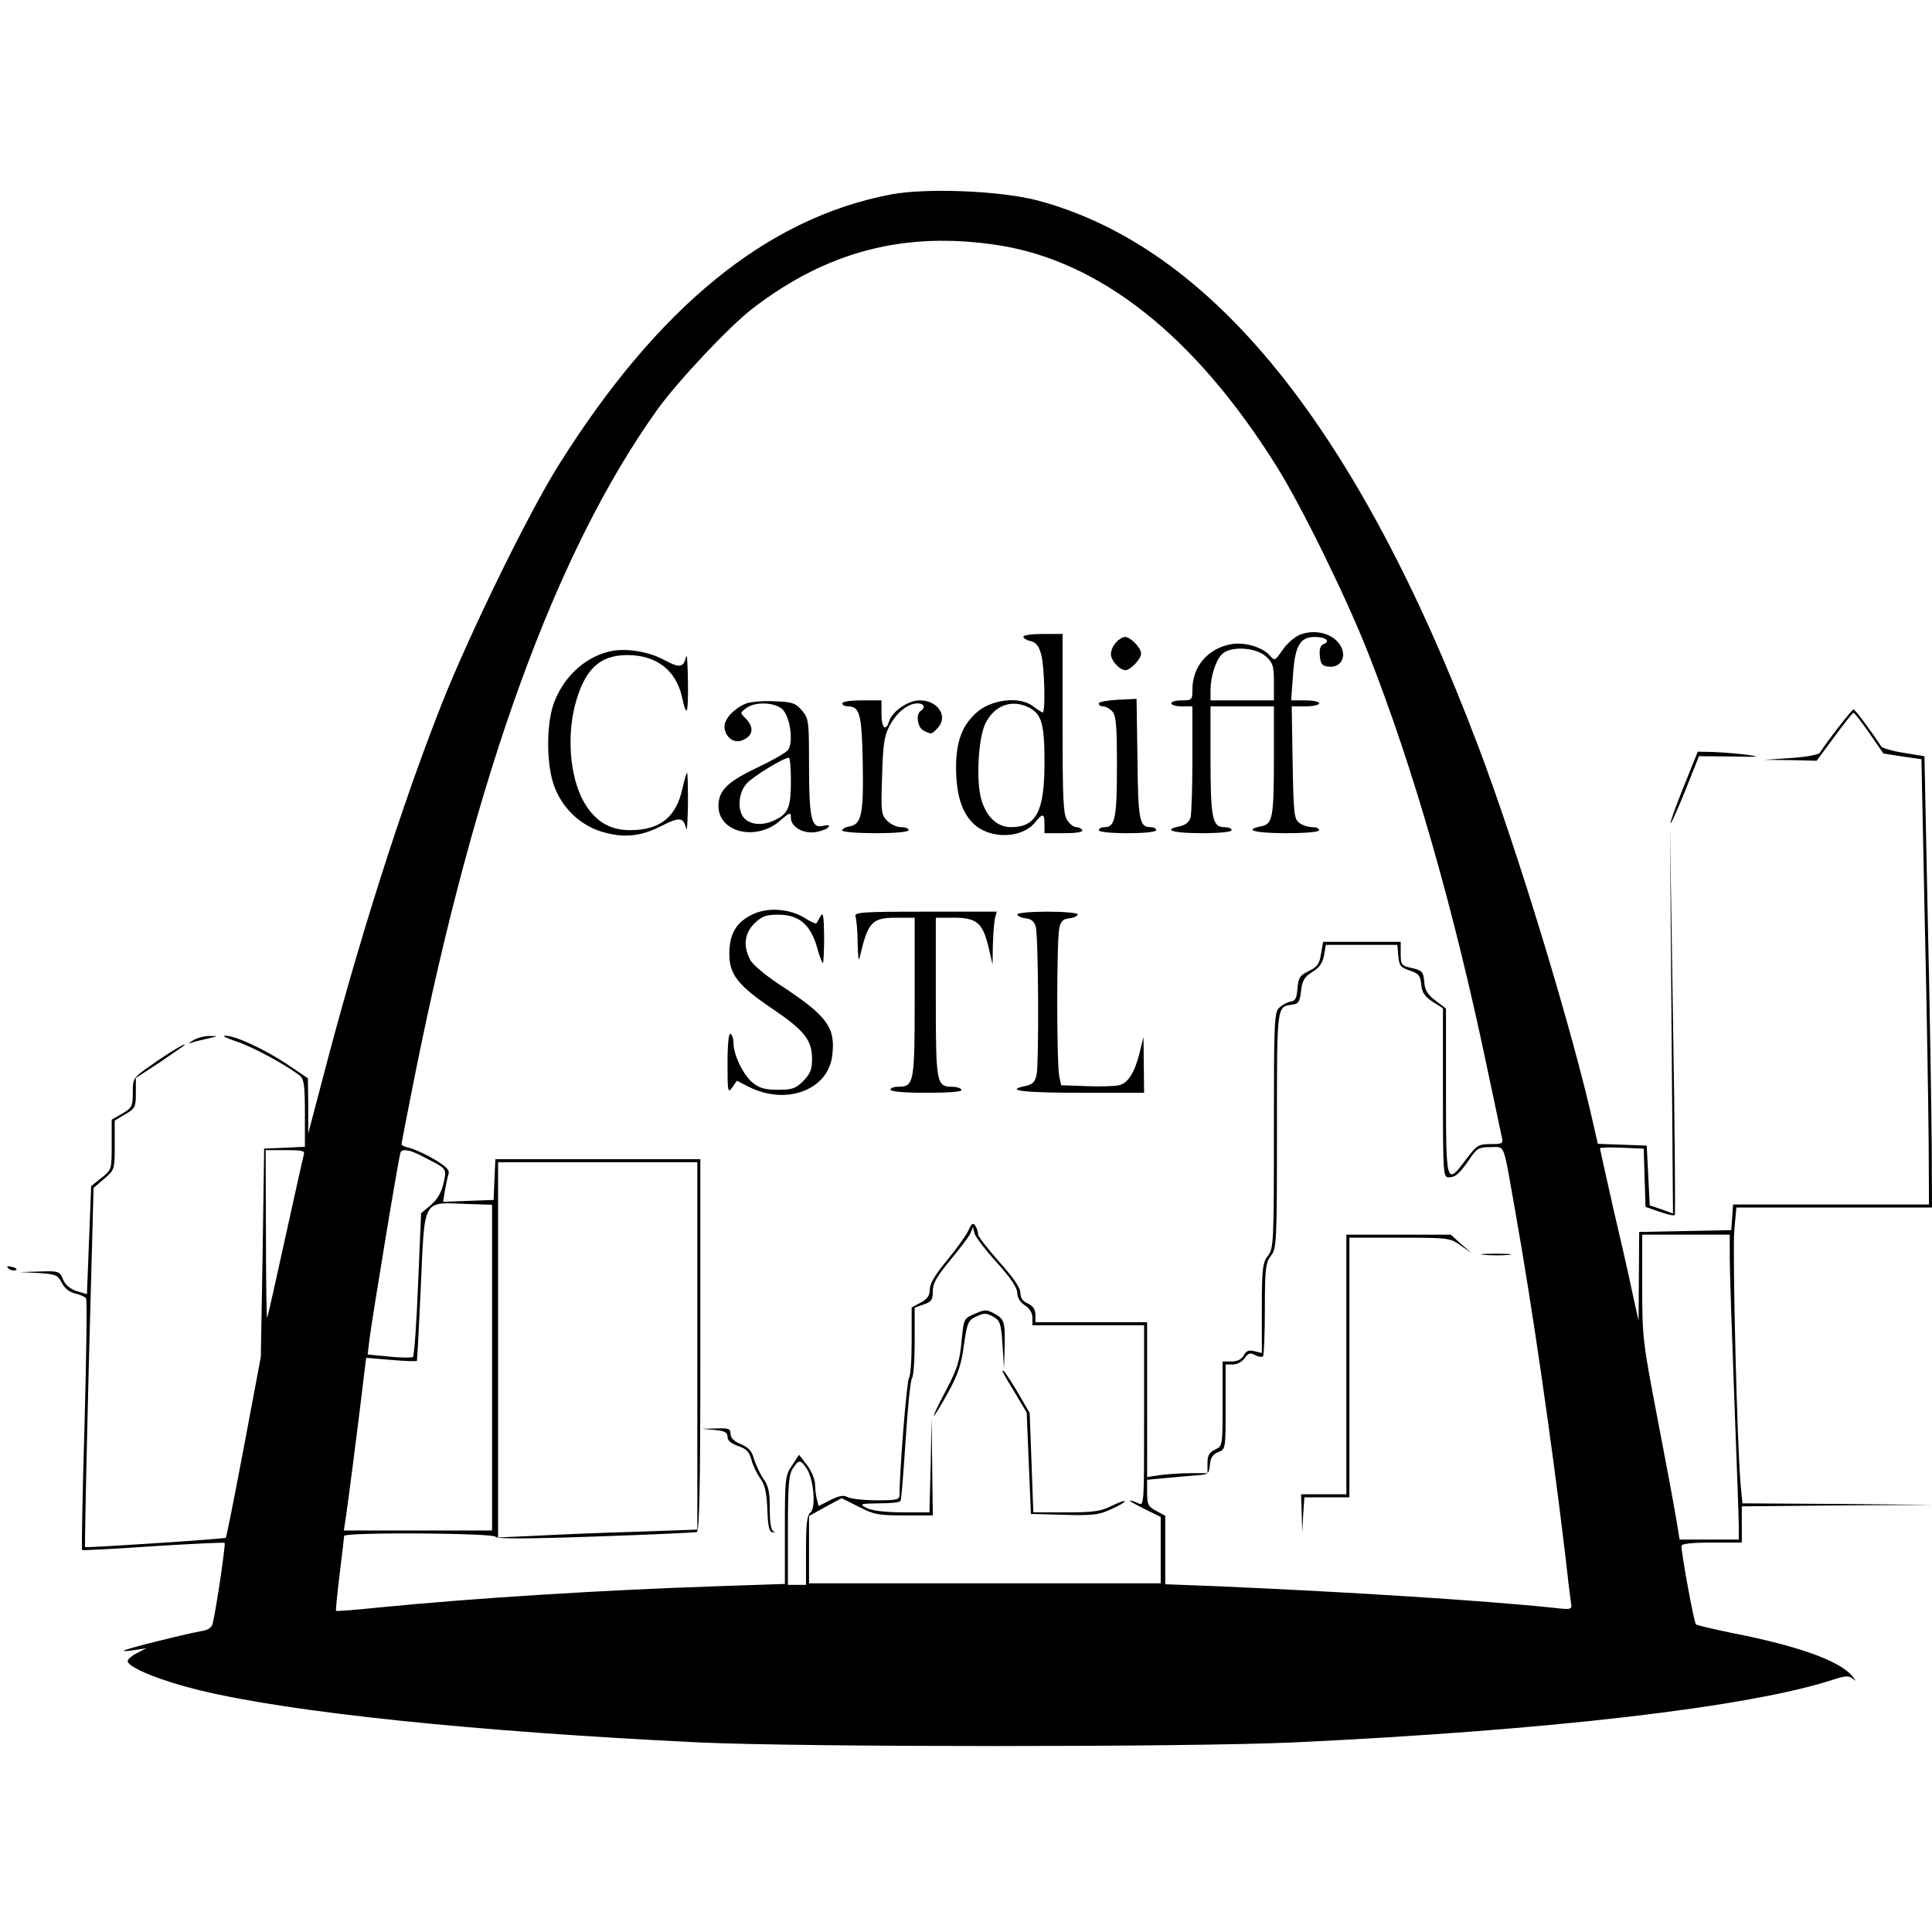
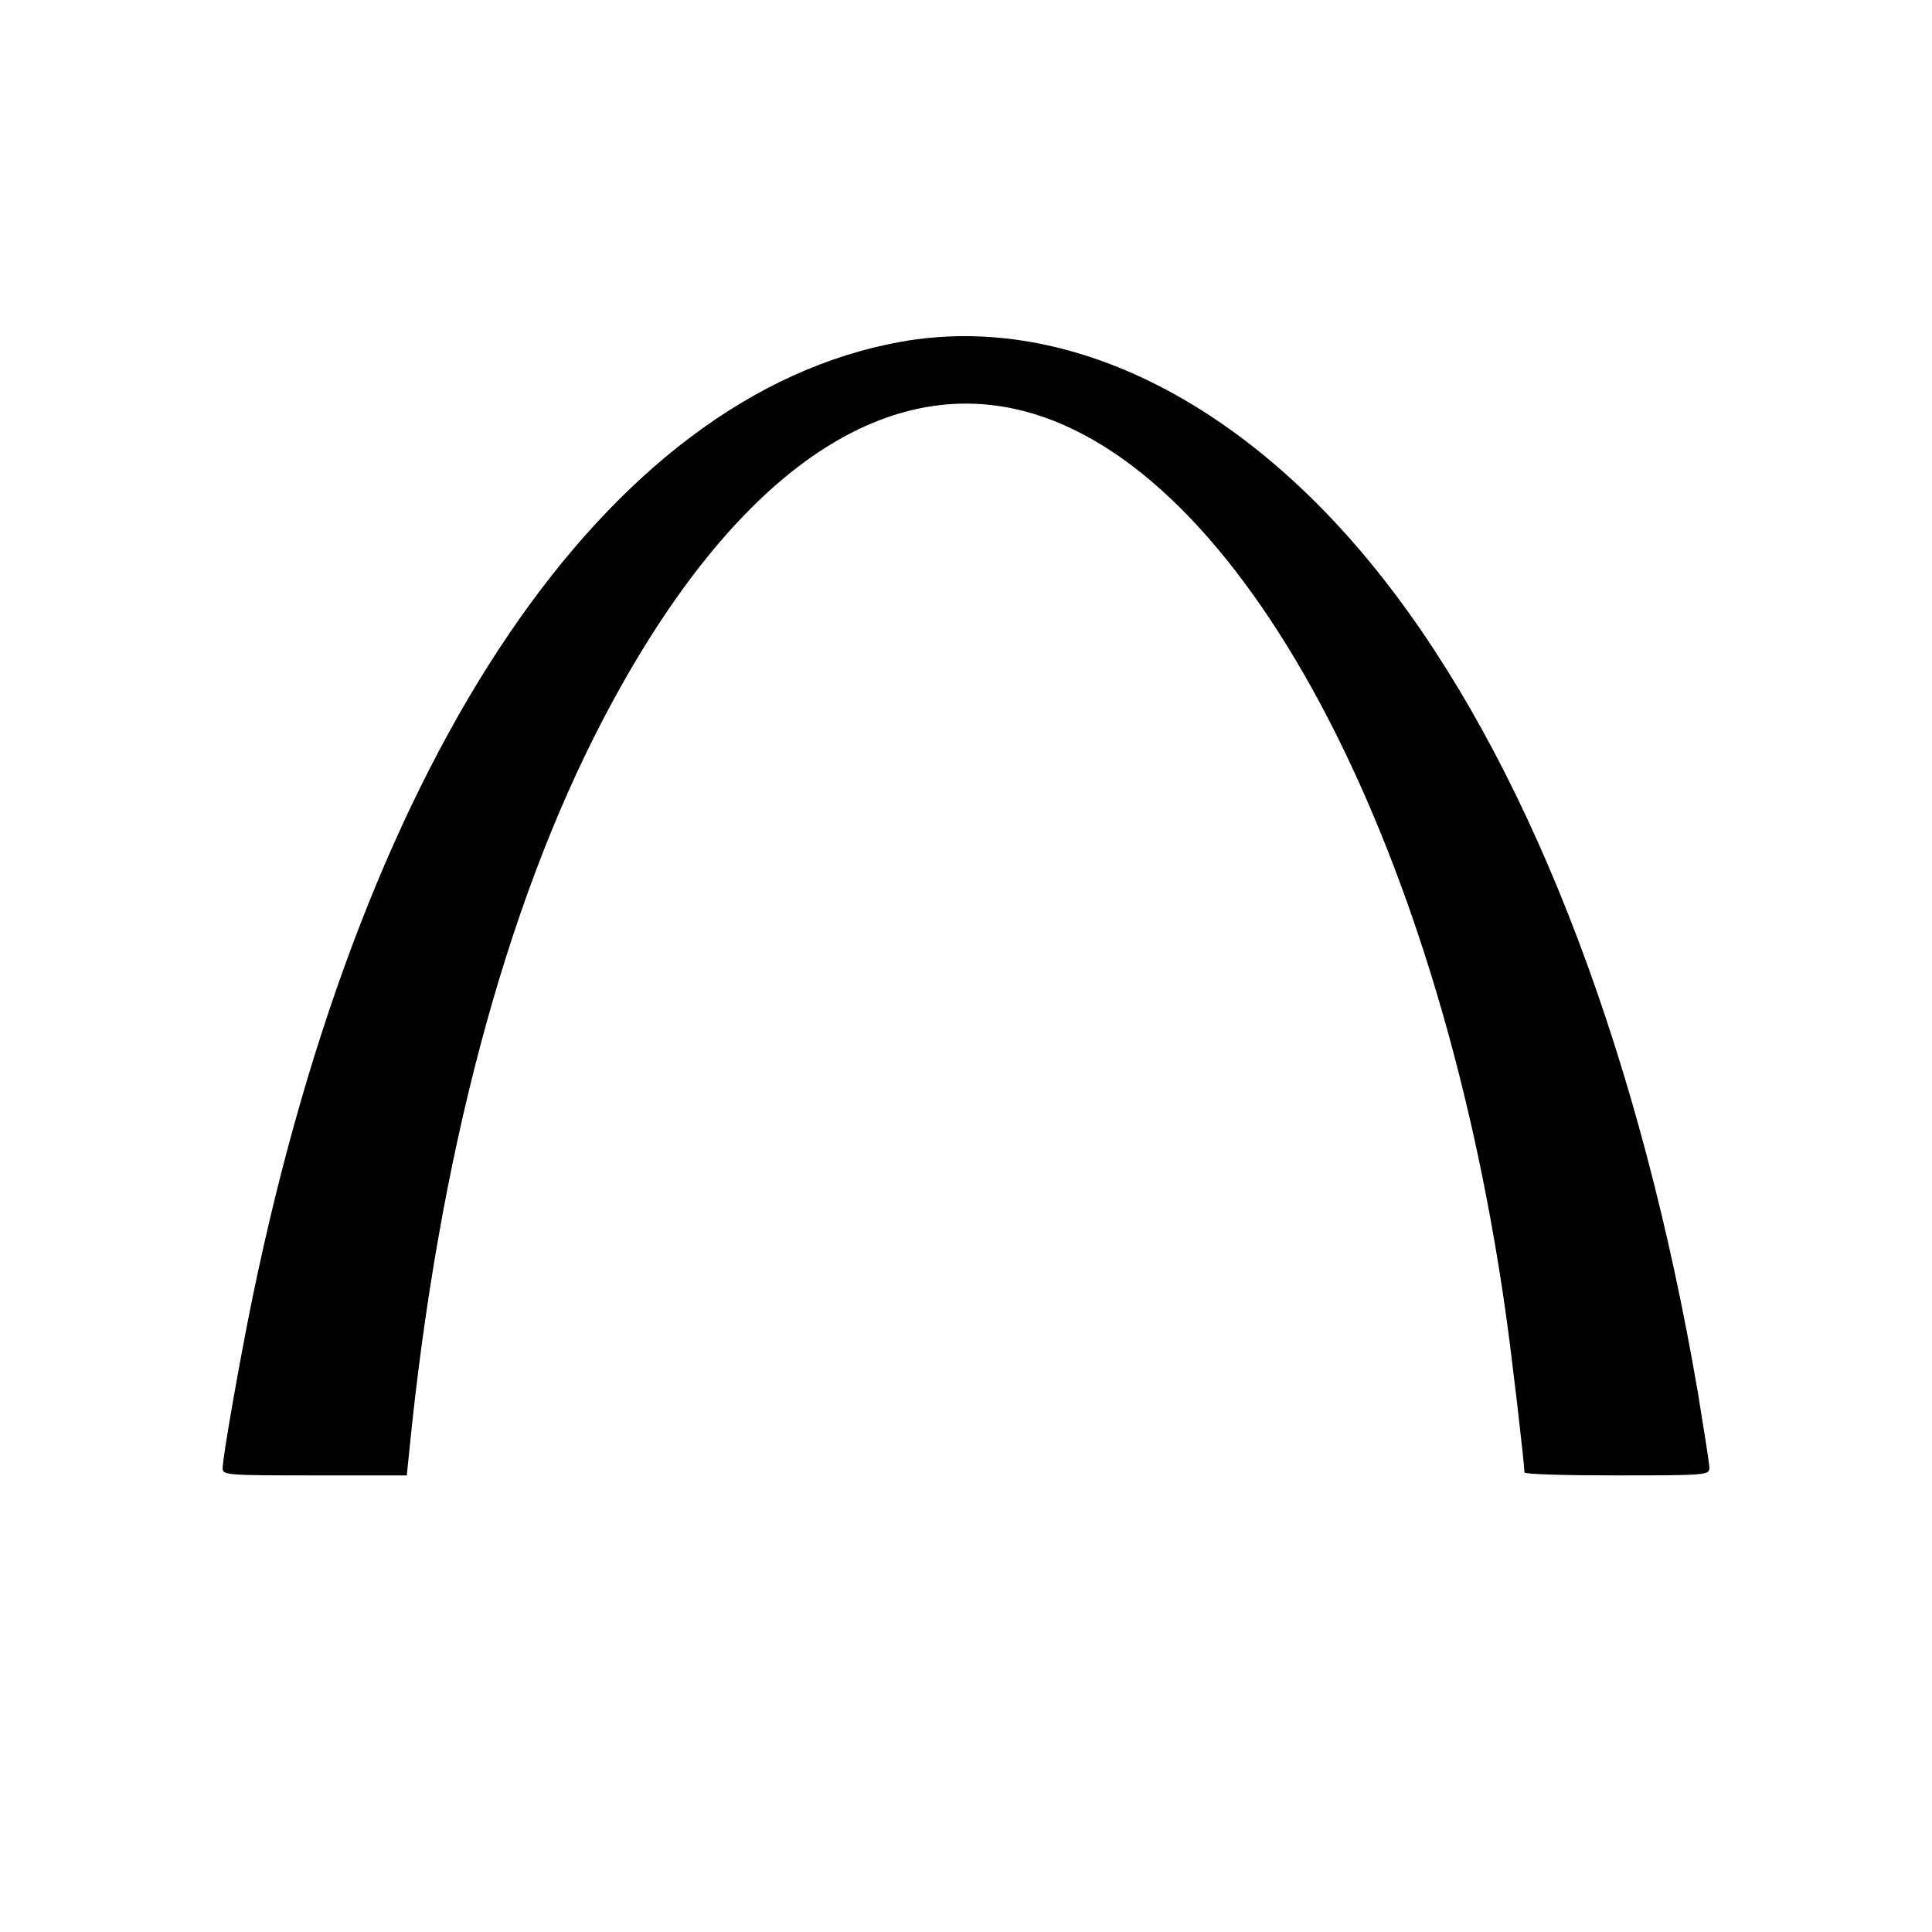
- <svg xmlns="http://www.w3.org/2000/svg" version="1.0" width="640pt" height="640pt" viewBox="0 0 640 640" preserveAspectRatio="xMidYMid meet">
-   <g transform="translate(0,640) scale(0.1,-0.1)" fill="#000000" stroke="none">
-     <path d="M2952 5756 c-411 -78 -772 -372 -1101 -896 -100 -159 -294 -556 -387 -790 -133 -337 -275 -782 -393 -1235 l-50 -190 0 92 -1 91 -71 48 c-76 50 -171 94 -204 93 -11 0 6 -8 38 -19 51 -16 162 -76 210 -113 14 -12 17 -31 17 -125 l0 -111 -67 -3 -68 -3 -5 -345 -6 -345 -56 -298 c-31 -164 -58 -300 -60 -301 -4 -4 -462 -34 -466 -31 -2 2 4 270 12 596 l16 594 35 30 c35 30 35 31 35 112 l0 81 35 21 c33 19 35 24 35 70 l0 50 78 51 c42 29 79 54 82 57 13 14 -51 -24 -107 -64 -63 -44 -63 -44 -63 -93 0 -44 -3 -50 -35 -69 l-35 -20 0 -83 c0 -82 0 -83 -34 -110 l-34 -27 -7 -179 -7 -179 -34 10 c-21 7 -37 20 -45 38 -11 28 -14 29 -78 27 l-66 -2 62 -3 c58 -4 64 -6 78 -33 9 -18 26 -31 45 -35 16 -4 32 -11 35 -16 4 -5 1 -194 -5 -420 -7 -226 -10 -412 -8 -414 2 -1 108 4 236 13 127 8 234 13 236 11 4 -4 -27 -215 -39 -265 -3 -16 -15 -24 -42 -28 -59 -11 -247 -58 -253 -64 -3 -2 13 -2 35 2 l40 6 -33 -17 c-18 -9 -31 -22 -29 -27 6 -22 114 -65 237 -95 305 -74 911 -137 1655 -173 356 -16 1611 -16 1970 0 850 40 1509 117 1788 208 40 13 51 14 65 3 12 -10 11 -7 -3 10 -43 50 -180 99 -395 141 -63 13 -118 26 -122 29 -6 5 -48 232 -48 260 0 7 32 11 100 11 l100 0 0 60 0 60 318 3 317 2 -317 3 -316 2 -6 63 c-12 133 -27 770 -21 841 l7 76 324 0 324 0 -1 208 c-1 114 -6 450 -13 747 l-11 540 -68 11 c-38 6 -72 16 -75 21 -36 55 -87 123 -92 123 -5 0 -84 -101 -112 -144 -4 -6 -47 -14 -95 -17 l-88 -6 87 -1 86 -2 59 80 c32 43 60 79 63 79 3 0 26 -30 52 -67 l47 -68 63 -10 63 -9 11 -535 c7 -294 12 -626 13 -737 l1 -203 -324 0 -325 0 -3 -42 -3 -43 -152 -3 -153 -3 -1 -147 -1 -147 -20 90 c-10 50 -39 177 -64 283 -24 107 -44 196 -44 198 0 3 33 4 73 2 l72 -3 3 -97 3 -96 46 -16 c26 -9 48 -14 51 -11 2 2 0 294 -6 647 l-10 643 5 -642 5 -643 -38 14 -39 13 -5 99 -5 99 -81 3 -81 3 -13 57 c-69 312 -252 913 -382 1257 -401 1060 -886 1660 -1465 1812 -122 31 -363 41 -481 19z m353 -168 c339 -52 654 -301 924 -733 82 -131 225 -422 300 -610 152 -384 288 -858 400 -1395 23 -107 43 -205 46 -217 5 -21 2 -23 -38 -23 -40 0 -45 -4 -80 -50 -66 -88 -67 -86 -67 224 l0 275 -34 26 c-27 20 -36 35 -38 63 -3 33 -7 37 -40 45 -36 8 -38 11 -38 48 l0 39 -129 0 -128 0 -7 -40 c-5 -33 -12 -43 -41 -57 -29 -14 -34 -22 -37 -57 -2 -32 -7 -42 -23 -44 -11 -2 -28 -11 -37 -20 -17 -14 -18 -46 -18 -406 0 -373 -1 -392 -20 -416 -17 -22 -20 -42 -20 -174 l0 -148 -25 6 c-18 5 -27 1 -35 -14 -7 -13 -21 -20 -40 -20 l-30 0 0 -140 c0 -140 0 -140 -25 -152 -19 -9 -25 -19 -25 -45 l0 -33 -54 0 c-29 0 -74 -3 -100 -6 l-46 -7 0 257 0 256 -185 0 -185 0 0 25 c0 17 -8 29 -25 37 -17 7 -25 19 -25 36 0 16 -23 50 -70 102 -38 43 -70 84 -70 91 0 8 -4 21 -9 28 -8 12 -12 9 -23 -15 -7 -16 -39 -60 -70 -98 -40 -48 -58 -78 -58 -98 0 -20 -8 -31 -30 -43 l-30 -16 0 -112 c0 -62 -4 -117 -9 -122 -7 -8 -31 -303 -31 -385 0 -18 -7 -20 -76 -20 -41 0 -84 5 -95 10 -14 8 -28 6 -58 -9 l-39 -20 -6 22 c-3 12 -6 35 -6 50 0 16 -12 44 -26 63 l-27 35 -23 -35 c-23 -34 -24 -42 -24 -214 l0 -179 -207 -7 c-398 -13 -824 -40 -1138 -71 -77 -8 -141 -13 -142 -11 -1 1 4 56 12 121 8 66 15 123 15 127 0 13 498 10 502 -3 2 -7 101 -7 328 1 179 6 331 13 338 15 9 3 12 136 12 620 l0 615 -340 0 -339 0 -3 -68 -3 -67 -84 -3 -83 -3 6 38 c4 21 9 46 12 55 4 12 -9 25 -48 48 -29 17 -65 33 -80 37 -16 3 -28 9 -28 13 0 3 20 105 44 226 201 1005 468 1737 802 2205 67 94 240 278 317 337 247 190 505 257 812 210z m1327 -2355 c3 -32 8 -38 38 -48 30 -10 35 -17 38 -46 2 -26 11 -39 37 -57 l35 -22 0 -280 c0 -270 1 -280 19 -280 23 0 36 12 71 63 22 33 30 37 67 37 50 0 41 22 82 -210 56 -313 122 -771 166 -1140 8 -74 17 -146 19 -159 4 -23 3 -24 -58 -17 -228 24 -685 53 -1128 72 l-158 6 0 114 0 113 -30 16 c-26 14 -30 21 -30 59 l0 44 63 6 c34 3 80 7 102 9 37 2 40 4 43 35 2 24 10 35 28 42 24 9 24 10 24 150 l0 140 24 0 c14 0 31 9 39 21 12 17 19 19 35 10 11 -6 22 -7 26 -4 3 3 6 74 6 157 0 134 3 154 20 176 19 24 20 43 20 416 0 418 -1 408 50 416 21 2 26 9 30 46 4 34 11 46 37 62 23 14 34 29 39 55 l6 35 119 0 118 0 3 -37z m-3626 -660 c-3 -10 -30 -133 -61 -273 -31 -140 -57 -259 -60 -265 -2 -5 -4 117 -4 273 l-1 282 66 0 c58 0 65 -2 60 -17z m402 -8 c74 -38 72 -35 61 -85 -7 -31 -20 -53 -42 -72 l-32 -27 -10 -234 c-5 -130 -13 -238 -17 -242 -3 -3 -38 -3 -78 1 l-72 7 6 51 c12 90 98 611 103 619 8 13 33 8 81 -18z m902 -624 l0 -608 -197 -7 c-109 -3 -258 -9 -330 -13 l-133 -6 0 622 0 621 330 0 330 0 0 -609z m-680 -72 l0 -539 -245 0 -246 0 5 33 c5 27 45 338 63 491 l6 48 84 -7 c45 -4 84 -5 84 -3 1 1 7 112 13 246 13 294 5 279 146 274 l90 -3 0 -540z m1671 350 c47 -52 69 -85 69 -102 0 -15 9 -31 25 -41 16 -10 25 -26 25 -41 l0 -25 185 0 185 0 0 -300 c0 -294 0 -300 -19 -290 -11 5 -23 10 -28 9 -4 0 17 -12 47 -27 l55 -27 0 -110 0 -110 -582 0 -583 0 0 112 0 111 54 30 54 29 56 -28 c50 -26 66 -29 151 -29 l95 0 -2 163 -2 162 -3 -157 -4 -158 -92 0 c-61 1 -100 6 -117 15 -24 13 -21 14 42 15 37 0 69 3 71 8 3 4 10 95 17 202 7 107 16 199 21 204 5 6 9 60 9 122 l0 112 30 11 c25 8 30 15 30 44 0 26 13 48 58 103 32 38 62 78 67 89 l8 20 5 -20 c2 -11 35 -54 73 -96z m2429 14 c0 -43 7 -251 15 -463 8 -212 15 -404 15 -427 l0 -43 -98 0 -98 0 -13 78 c-7 42 -35 192 -62 332 -47 244 -49 263 -49 428 l0 172 145 0 145 0 0 -77z m-3059 -696 c24 -33 33 -131 14 -147 -12 -10 -15 -37 -15 -126 l0 -114 -30 0 -30 0 0 180 c0 150 3 185 16 205 20 30 25 31 45 2z" />
-     <path d="M4303 4296 c-17 -8 -42 -30 -55 -50 -25 -36 -25 -36 -43 -16 -24 27 -85 44 -127 36 -77 -14 -128 -74 -128 -150 0 -34 -1 -36 -35 -36 -19 0 -35 -4 -35 -10 0 -5 16 -10 35 -10 l35 0 0 -172 c0 -95 -3 -183 -6 -196 -4 -15 -17 -25 -35 -29 -60 -12 -25 -23 71 -23 60 0 100 4 100 10 0 6 -11 10 -25 10 -39 0 -45 32 -45 226 l0 174 105 0 105 0 0 -164 c0 -205 -4 -225 -41 -233 -62 -12 -24 -23 81 -23 67 0 110 4 110 10 0 6 -10 10 -23 10 -13 0 -32 6 -43 14 -17 13 -19 30 -22 200 l-3 186 45 0 c25 0 46 5 46 10 0 6 -21 10 -46 10 l-47 0 6 80 c6 100 23 130 72 130 37 0 54 -14 29 -24 -10 -4 -14 -16 -12 -38 2 -26 8 -34 26 -36 52 -8 70 48 28 87 -30 28 -82 35 -123 17z m-109 -71 c23 -21 26 -32 26 -85 l0 -60 -105 0 -105 0 0 33 c0 44 16 96 36 118 27 30 113 26 148 -6z" />
-     <path d="M3390 4291 c0 -5 11 -12 25 -15 17 -4 27 -17 34 -44 11 -39 15 -192 5 -192 -3 0 -17 9 -31 20 -45 35 -141 24 -191 -23 -46 -43 -65 -95 -65 -182 1 -93 21 -153 64 -189 56 -47 157 -42 198 10 25 31 31 30 31 -6 l0 -30 66 0 c41 0 63 4 59 10 -3 6 -12 10 -20 10 -8 0 -21 10 -29 22 -14 19 -16 67 -16 320 l0 298 -65 0 c-36 0 -65 -4 -65 -9z m19 -235 c42 -22 51 -55 51 -182 0 -162 -27 -214 -111 -214 -46 0 -82 34 -99 94 -17 62 -9 201 14 249 30 61 88 82 145 53z" />
-     <path d="M3697 4272 c-10 -10 -17 -28 -17 -39 0 -21 29 -53 48 -53 17 0 52 37 52 55 0 19 -35 55 -53 55 -8 0 -21 -8 -30 -18z" />
-     <path d="M2015 4241 c-83 -21 -152 -89 -182 -175 -23 -69 -23 -194 1 -265 26 -76 87 -135 162 -157 72 -21 128 -15 199 22 57 28 69 27 78 -11 3 -11 5 26 6 83 0 56 -1 102 -3 102 -2 0 -9 -23 -15 -51 -21 -96 -74 -139 -174 -139 -62 0 -108 25 -144 79 -52 77 -68 219 -38 336 31 117 81 165 173 165 96 0 161 -50 181 -138 16 -73 21 -60 20 49 -1 57 -3 95 -6 84 -9 -37 -21 -39 -73 -11 -54 29 -133 41 -185 27z" />
-     <path d="M3703 4082 c-35 -2 -63 -7 -63 -12 0 -6 6 -10 14 -10 8 0 22 -7 30 -16 13 -13 16 -44 16 -180 0 -172 -6 -204 -40 -204 -11 0 -20 -4 -20 -10 0 -6 38 -10 95 -10 57 0 95 4 95 10 0 6 -8 10 -19 10 -36 0 -41 21 -43 226 l-3 199 -62 -3z" />
-     <path d="M2470 4069 c-38 -16 -70 -50 -70 -75 0 -32 27 -56 54 -48 40 13 47 43 16 74 -19 19 -19 19 3 35 29 21 90 19 117 -3 27 -22 40 -112 20 -137 -7 -9 -55 -36 -106 -60 -96 -46 -124 -75 -124 -125 0 -88 126 -118 205 -48 32 28 35 28 35 9 0 -31 43 -55 85 -47 19 4 37 11 40 17 4 6 -3 7 -19 3 -38 -9 -46 24 -46 201 0 148 -1 155 -24 182 -21 24 -31 28 -92 30 -38 2 -80 -2 -94 -8z m150 -255 c0 -86 -8 -108 -50 -129 -38 -20 -79 -19 -102 2 -26 23 -24 85 5 117 20 23 121 85 140 86 4 0 7 -34 7 -76z" />
-     <path d="M2790 4070 c0 -5 8 -10 19 -10 39 0 46 -26 49 -189 3 -169 -4 -203 -46 -209 -12 -2 -22 -8 -22 -13 0 -5 49 -9 110 -9 67 0 110 4 110 10 0 6 -11 10 -25 10 -14 0 -34 9 -46 21 -20 20 -21 30 -17 147 3 106 7 134 25 168 24 45 61 74 93 74 21 0 27 -14 10 -25 -17 -11 -11 -54 9 -65 25 -13 27 -13 45 6 39 38 5 94 -57 94 -39 0 -91 -36 -102 -70 -11 -35 -25 -21 -25 25 l0 45 -65 0 c-37 0 -65 -4 -65 -10z" />
-     <path d="M2495 3372 c-55 -26 -78 -63 -79 -128 -1 -72 28 -108 143 -186 105 -71 131 -103 131 -166 0 -35 -6 -49 -29 -73 -25 -25 -37 -29 -84 -29 -41 0 -61 5 -82 22 -32 25 -64 91 -65 130 0 15 -4 30 -10 33 -6 4 -10 -31 -10 -97 0 -95 1 -101 16 -80 l15 22 39 -20 c124 -63 264 -11 277 104 11 91 -16 129 -159 224 -58 37 -105 76 -113 93 -24 45 -19 87 14 120 25 24 38 29 79 29 68 0 106 -32 128 -106 8 -30 17 -54 20 -54 2 0 4 39 4 88 -1 69 -3 83 -12 67 -6 -11 -12 -22 -14 -24 -2 -2 -19 6 -38 18 -50 31 -121 36 -171 13z" />
-     <path d="M2834 3364 c3 -9 7 -48 7 -87 1 -40 3 -63 6 -52 28 121 40 135 123 135 l60 0 0 -264 c0 -287 -2 -296 -56 -296 -13 0 -24 -4 -24 -10 0 -6 47 -10 121 -10 77 0 118 4 114 10 -3 6 -17 10 -30 10 -53 0 -55 9 -55 296 l0 264 59 0 c76 0 96 -17 115 -95 l14 -60 1 65 c1 36 4 75 7 88 l6 22 -237 0 c-212 0 -236 -2 -231 -16z" />
-     <path d="M3370 3371 c0 -5 12 -11 27 -13 19 -2 29 -10 34 -28 9 -32 11 -447 3 -489 -5 -25 -13 -33 -35 -38 -75 -15 -11 -23 181 -23 l210 0 -1 93 -1 92 -13 -53 c-16 -64 -38 -100 -68 -107 -12 -3 -60 -5 -107 -3 l-85 3 -6 30 c-9 39 -9 451 0 490 5 23 12 31 34 33 15 2 27 8 27 13 0 5 -45 9 -100 9 -55 0 -100 -4 -100 -9z" />
-     <path d="M2368 1663 c33 -3 42 -8 42 -23 0 -12 12 -22 35 -30 27 -9 37 -19 44 -45 5 -19 18 -47 30 -63 15 -21 21 -48 23 -103 2 -57 6 -74 18 -75 9 0 10 1 3 3 -9 3 -13 27 -13 75 0 55 -4 76 -21 99 -11 16 -25 46 -31 65 -7 27 -18 39 -44 50 -22 9 -34 21 -34 34 0 17 -6 20 -47 18 l-48 -1 43 -4z" />
-     <path d="M4460 1880 l0 -430 -75 0 -75 0 2 -62 2 -63 3 58 4 57 74 0 75 0 0 430 0 430 167 0 c162 0 167 -1 202 -26 l36 -25 -35 30 -34 31 -173 0 -173 0 0 -430z" />
-     <path d="M4918 2243 c23 -2 59 -2 80 0 20 2 1 4 -43 4 -44 0 -61 -2 -37 -4z" />
-     <path d="M3223 2045 c-30 -13 -31 -16 -38 -91 -6 -64 -15 -91 -52 -161 -24 -45 -42 -83 -39 -83 2 0 23 34 46 76 33 59 45 95 53 158 11 75 14 82 41 95 26 12 33 12 55 0 24 -13 27 -22 32 -94 l5 -80 2 75 c2 81 -1 91 -35 109 -27 14 -30 14 -70 -4z" />
-     <path d="M3323 1853 c2 -5 20 -36 41 -70 l37 -62 7 -168 7 -168 110 -3 c96 -3 116 0 157 19 27 12 46 24 44 26 -2 3 -22 -5 -45 -16 -33 -17 -59 -21 -149 -21 l-109 0 -6 165 -6 164 -41 71 c-23 38 -44 70 -47 70 -2 0 -2 -3 0 -7z" />
-     <path d="M5577 3793 c-26 -64 -45 -118 -43 -120 2 -2 24 47 49 109 l45 113 109 -1 c92 -2 99 -1 48 6 -33 4 -83 8 -111 9 l-50 1 -47 -117z" />
-     <path d="M640 2954 c-16 -10 -18 -13 -5 -8 11 4 36 10 55 14 34 8 34 8 5 8 -16 1 -41 -6 -55 -14z" />
-     <path d="M28 2198 c5 -5 16 -8 23 -6 8 3 3 7 -10 11 -17 4 -21 3 -13 -5z" />
+ <svg xmlns="http://www.w3.org/2000/svg" version="1.0" width="512pt" height="512pt" viewBox="0 0 512 512" preserveAspectRatio="xMidYMid meet">
+   <g transform="translate(0,512) scale(0.1,-0.1)" fill="#000000" stroke="none">
+     <path d="M2386 4214 c-778 -141 -1417 -1082 -1716 -2529 -33 -160 -80 -427 -80 -456 0 -18 9 -19 244 -19 l244 0 7 68 c77 773 253 1438 514 1937 328 627 722 916 1113 816 573 -147 1097 -1123 1277 -2381 17 -118 50 -402 51 -432 0 -5 110 -8 245 -8 237 0 245 1 245 20 0 11 -14 99 -30 197 -150 879 -431 1623 -801 2116 -378 505 -863 752 -1313 671z" />
  </g>
</svg>
